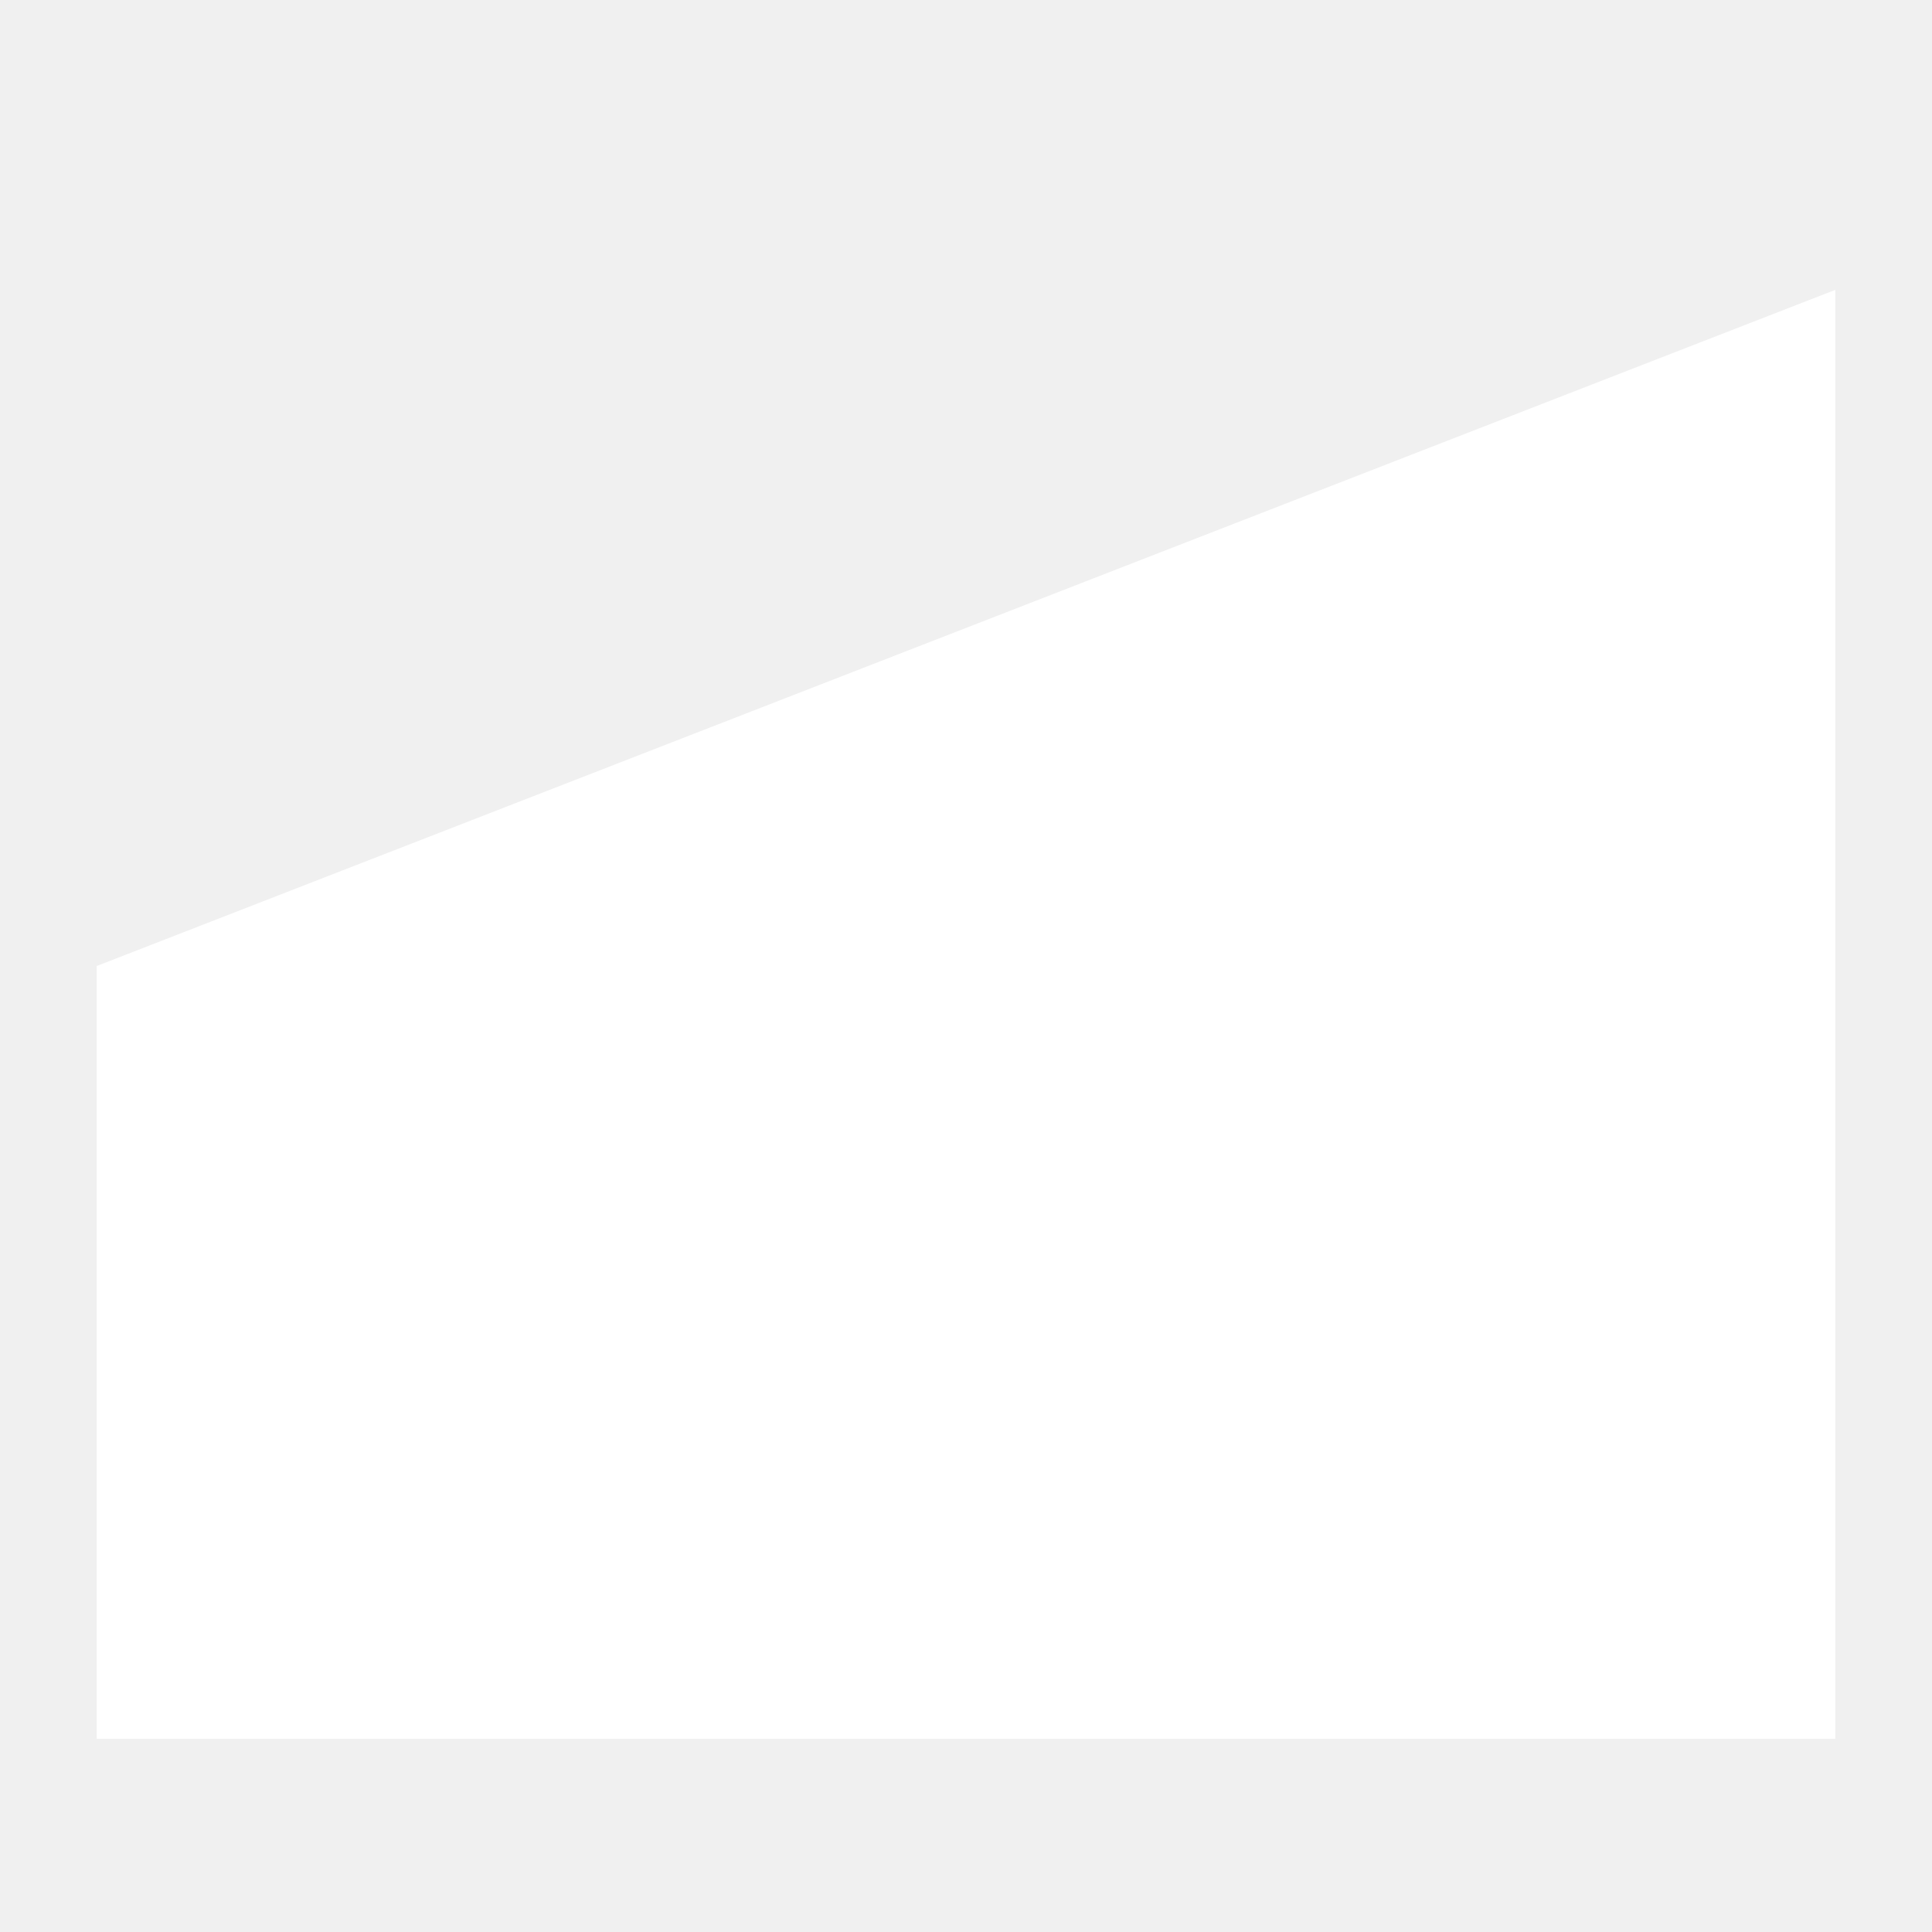
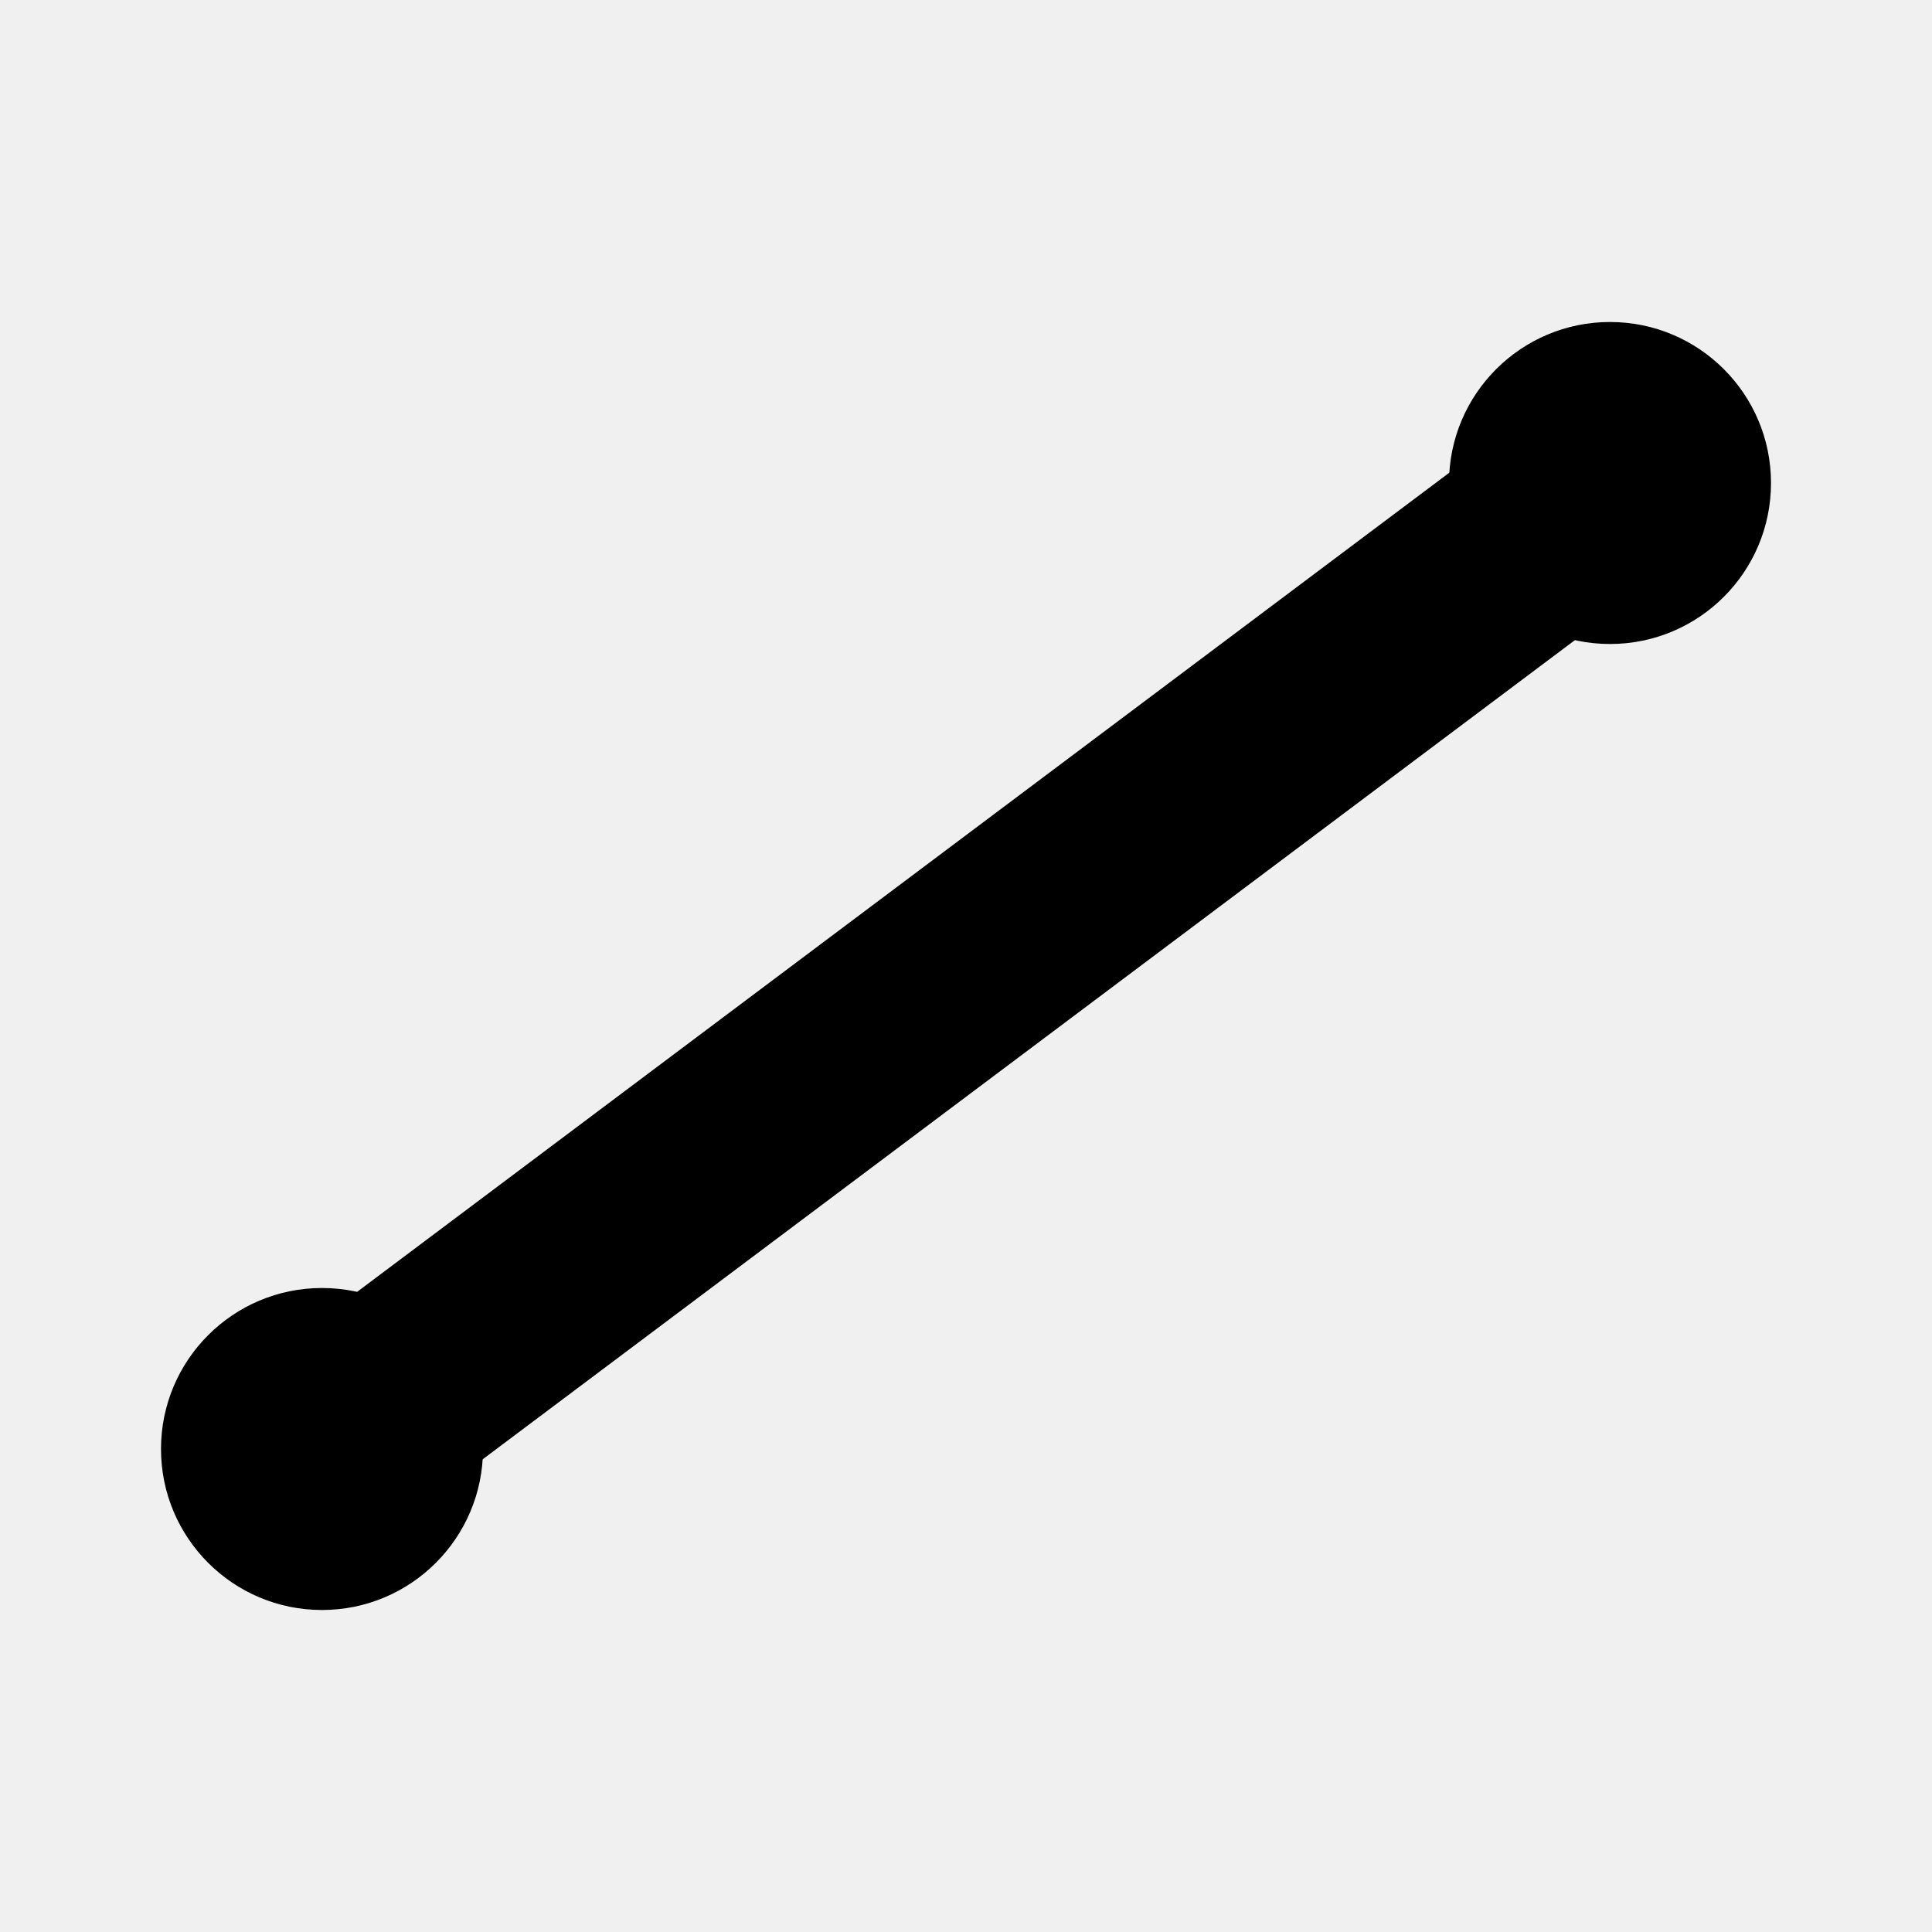
- <svg xmlns="http://www.w3.org/2000/svg" width="20" height="20" viewBox="0 0 5.292 5.292" version="1.1" id="svg1626">
-   <defs id="defs1620" />
-   <g id="layer1" transform="translate(0,-291.7083)" />
-   <g id="layer2">
-     <path style="display:inline;fill:#ffffff;fill-opacity:1;fill-rule:nonzero;stroke:none;stroke-width:0.265" d="M 0.265,2.646 5.027,0.794 V 4.763 H 0.265 Z" id="path5979" />
-   </g>
+ <svg xmlns="http://www.w3.org/2000/svg" viewBox="0 0 24 24">
+   <path d="M4 18 20 6" fill="none" stroke="currentColor" stroke-width="2.6" stroke-linecap="round" />
+   <circle cx="4" cy="18" r="2" fill="currentColor" />
+   <circle cx="20" cy="6" r="2" fill="currentColor" />
</svg>
